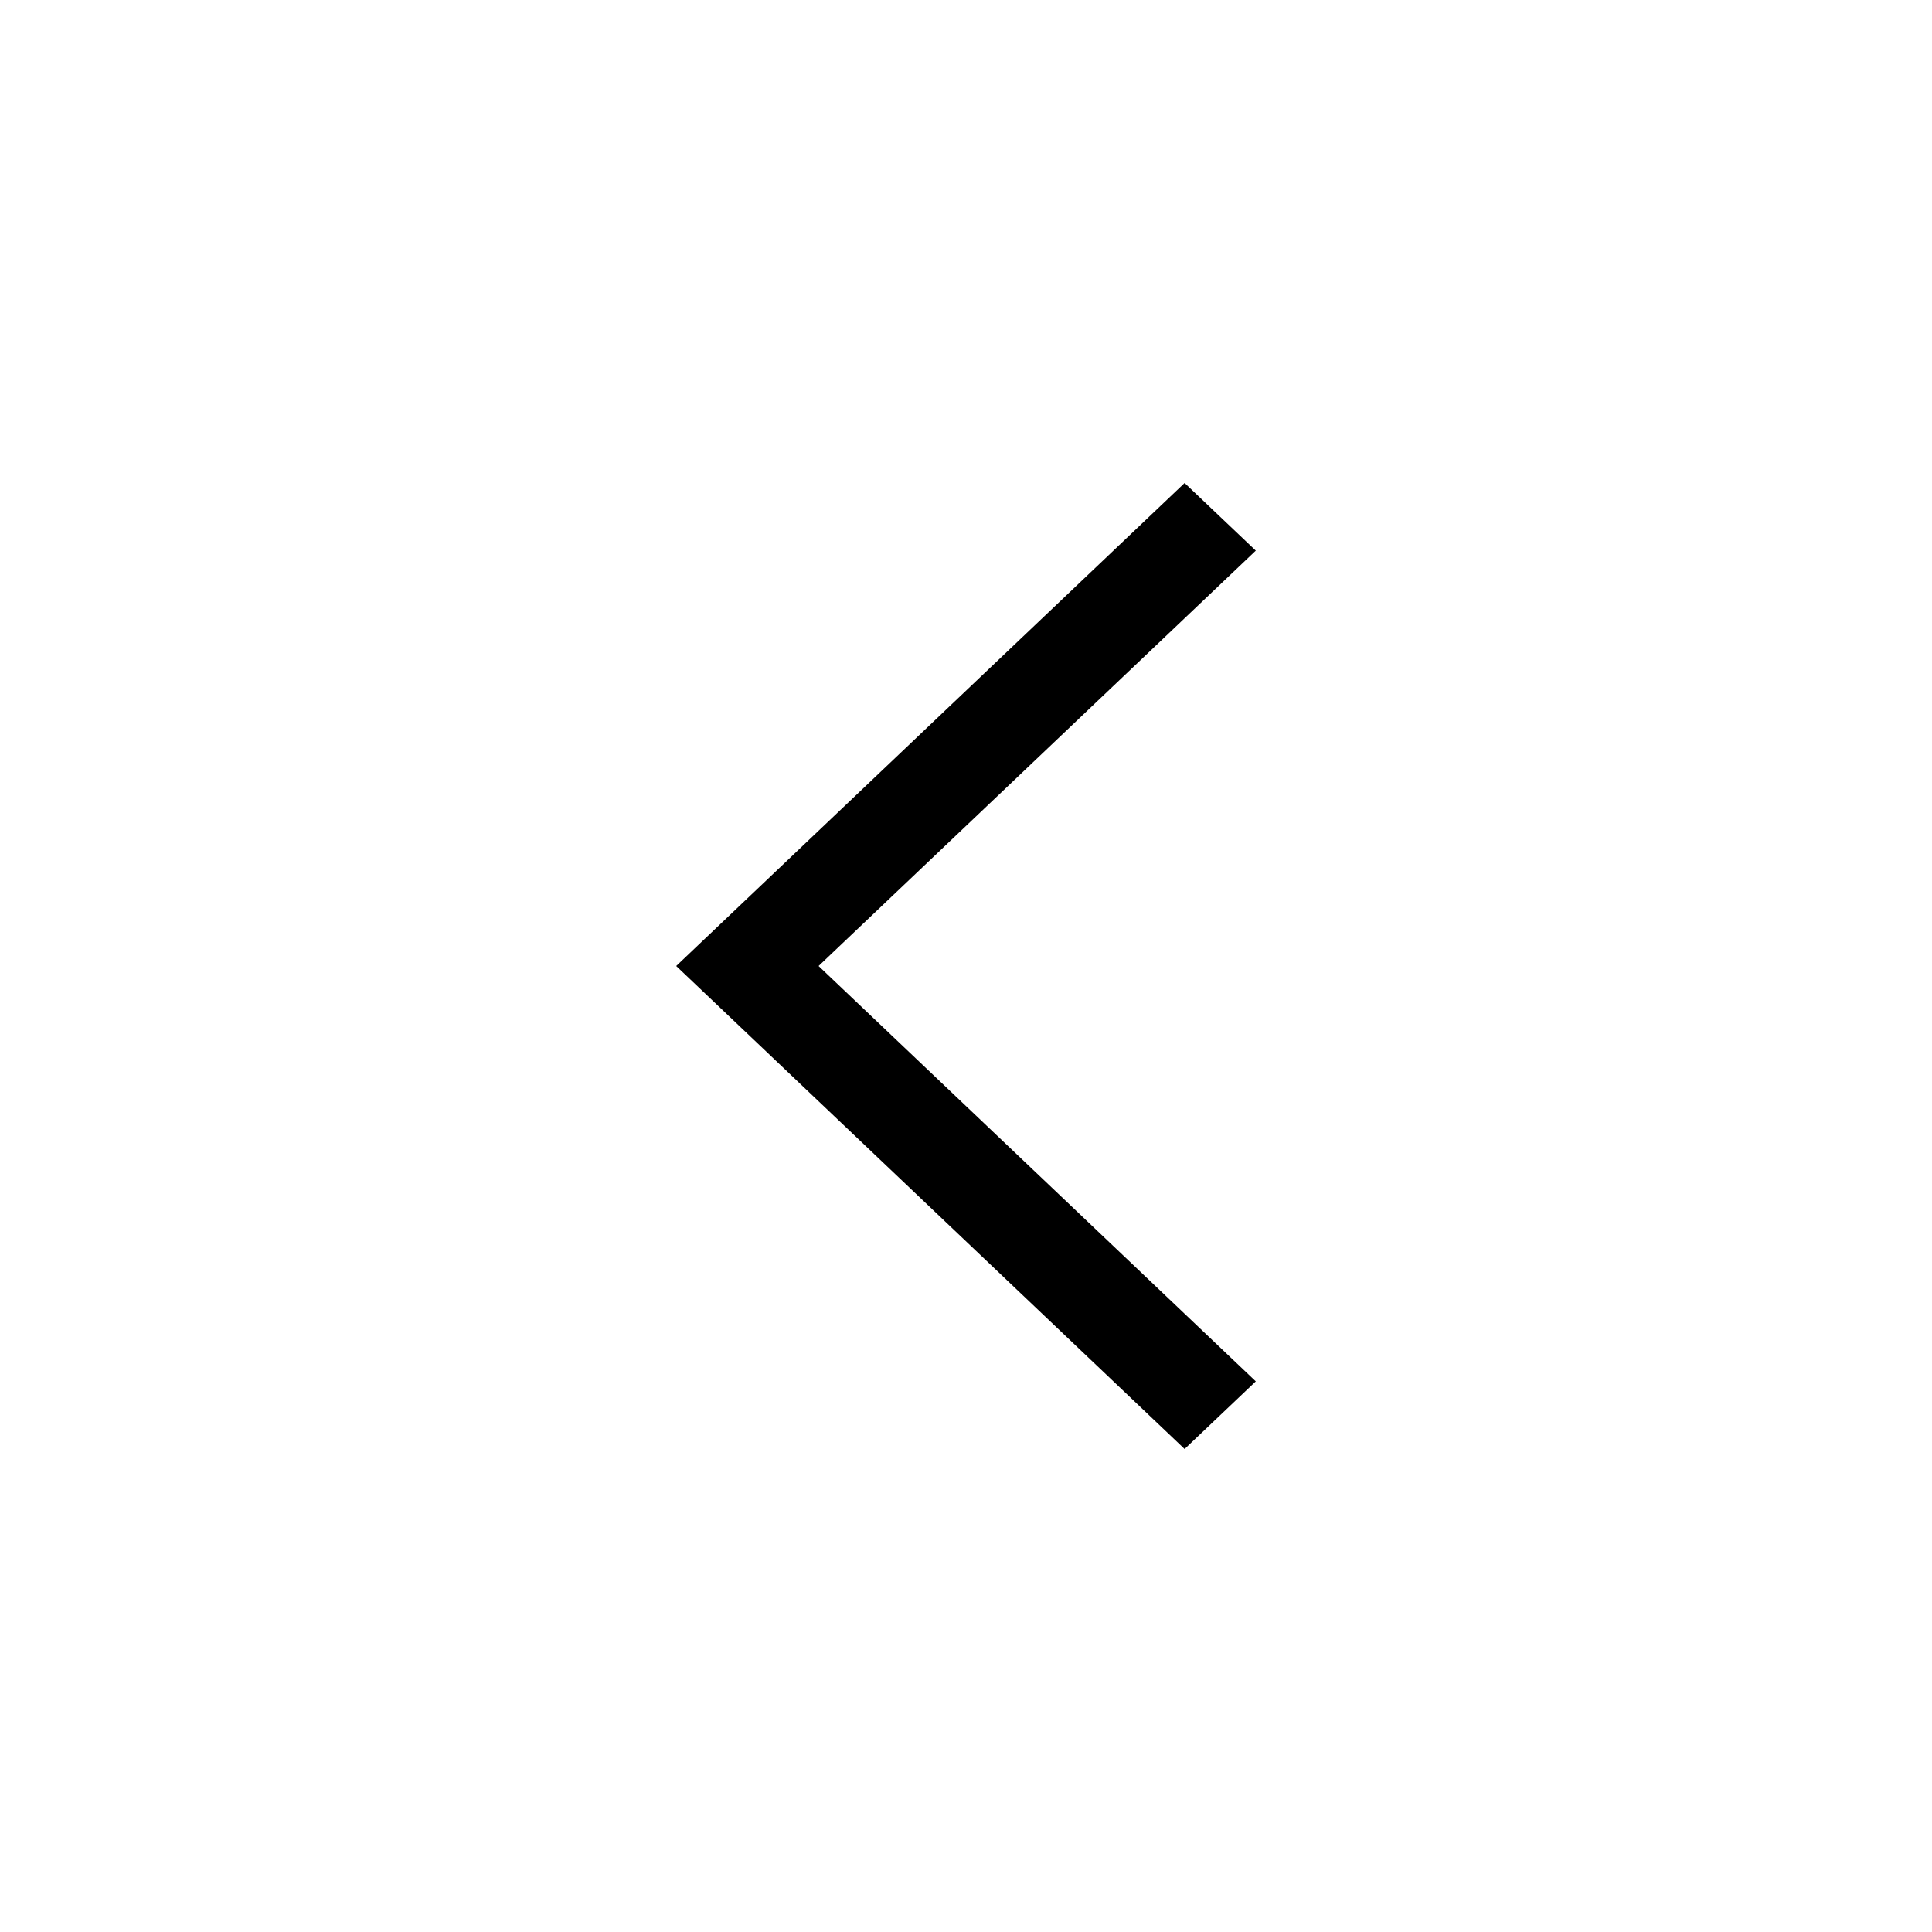
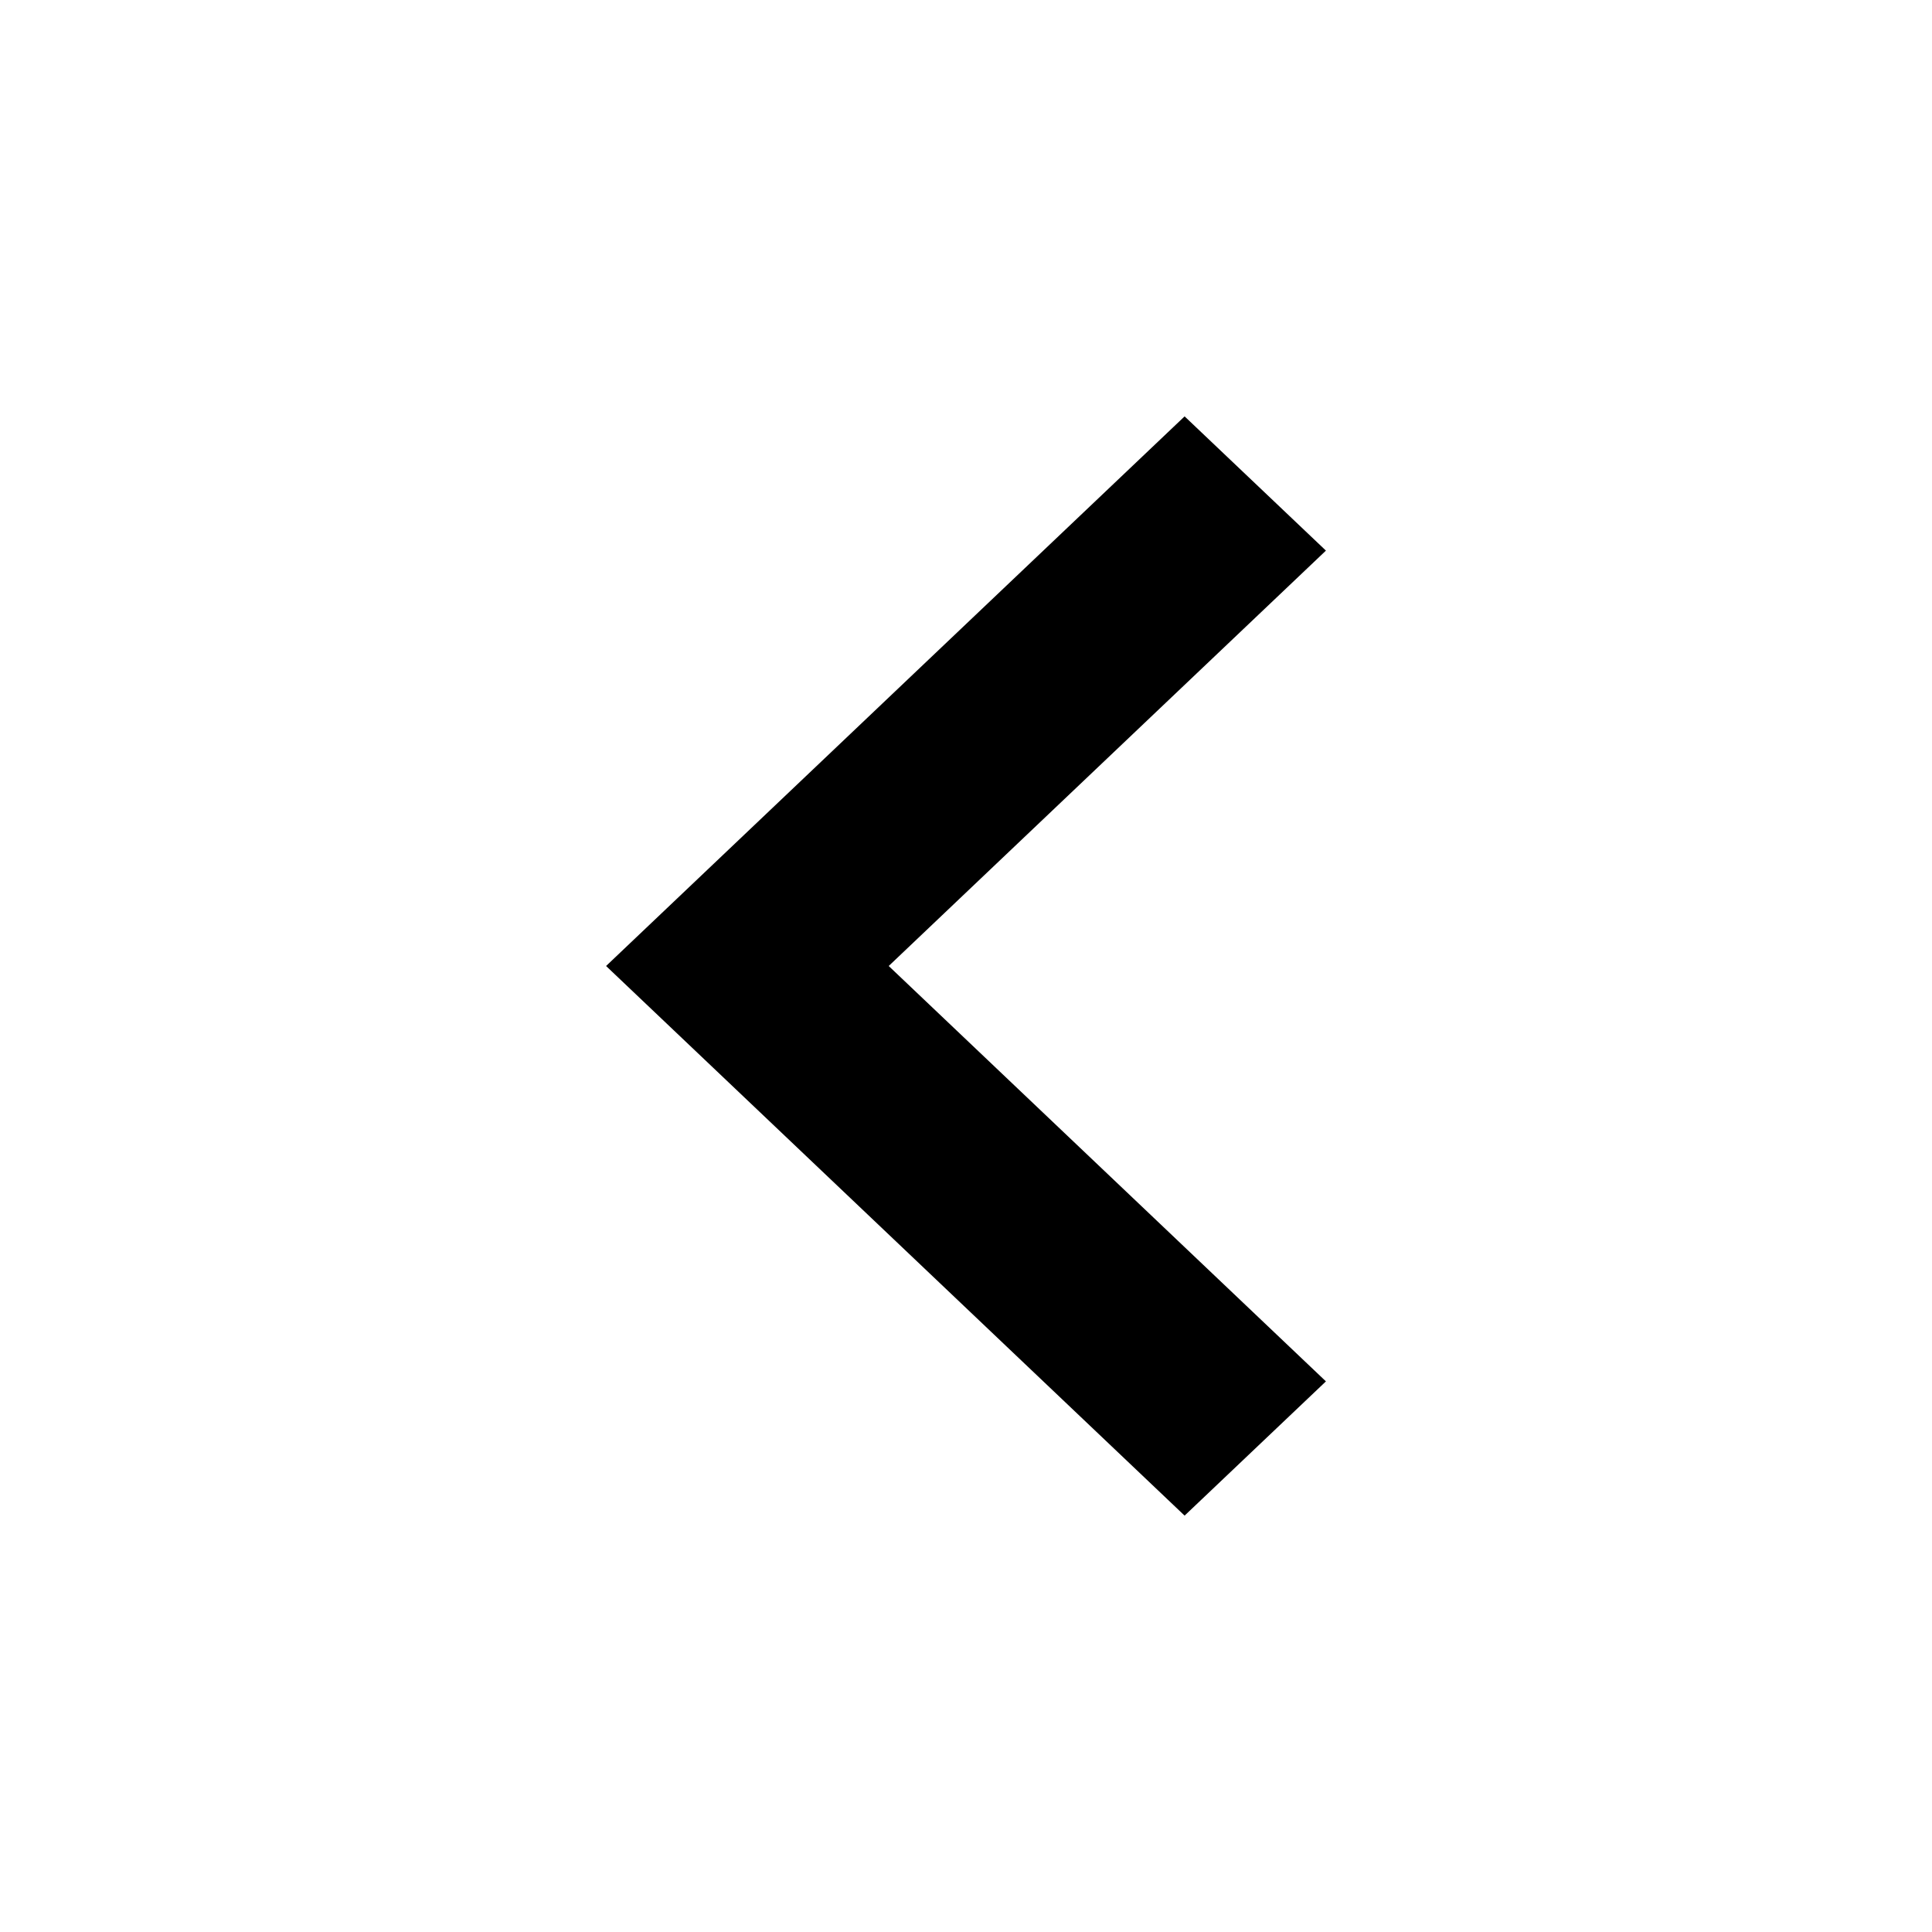
- <svg xmlns="http://www.w3.org/2000/svg" viewBox="0 0 20 20">
-   <path fill="currentColor" fill-rule="evenodd" d="M10 13L5 7.737 5.7 7 10 11.526 14.3 7 15 7.737z" transform="rotate(90 10 10)" />
+ <svg xmlns="http://www.w3.org/2000/svg" width="20" height="20" viewBox="0 0 20 20">
+   <path fill="currentColor" fill-rule="evenodd" stroke="currentColor" d="M10 13L5 7.737 5.7 7 10 11.526 14.3 7 15 7.737z" transform="rotate(90 10 10)" />
</svg>
